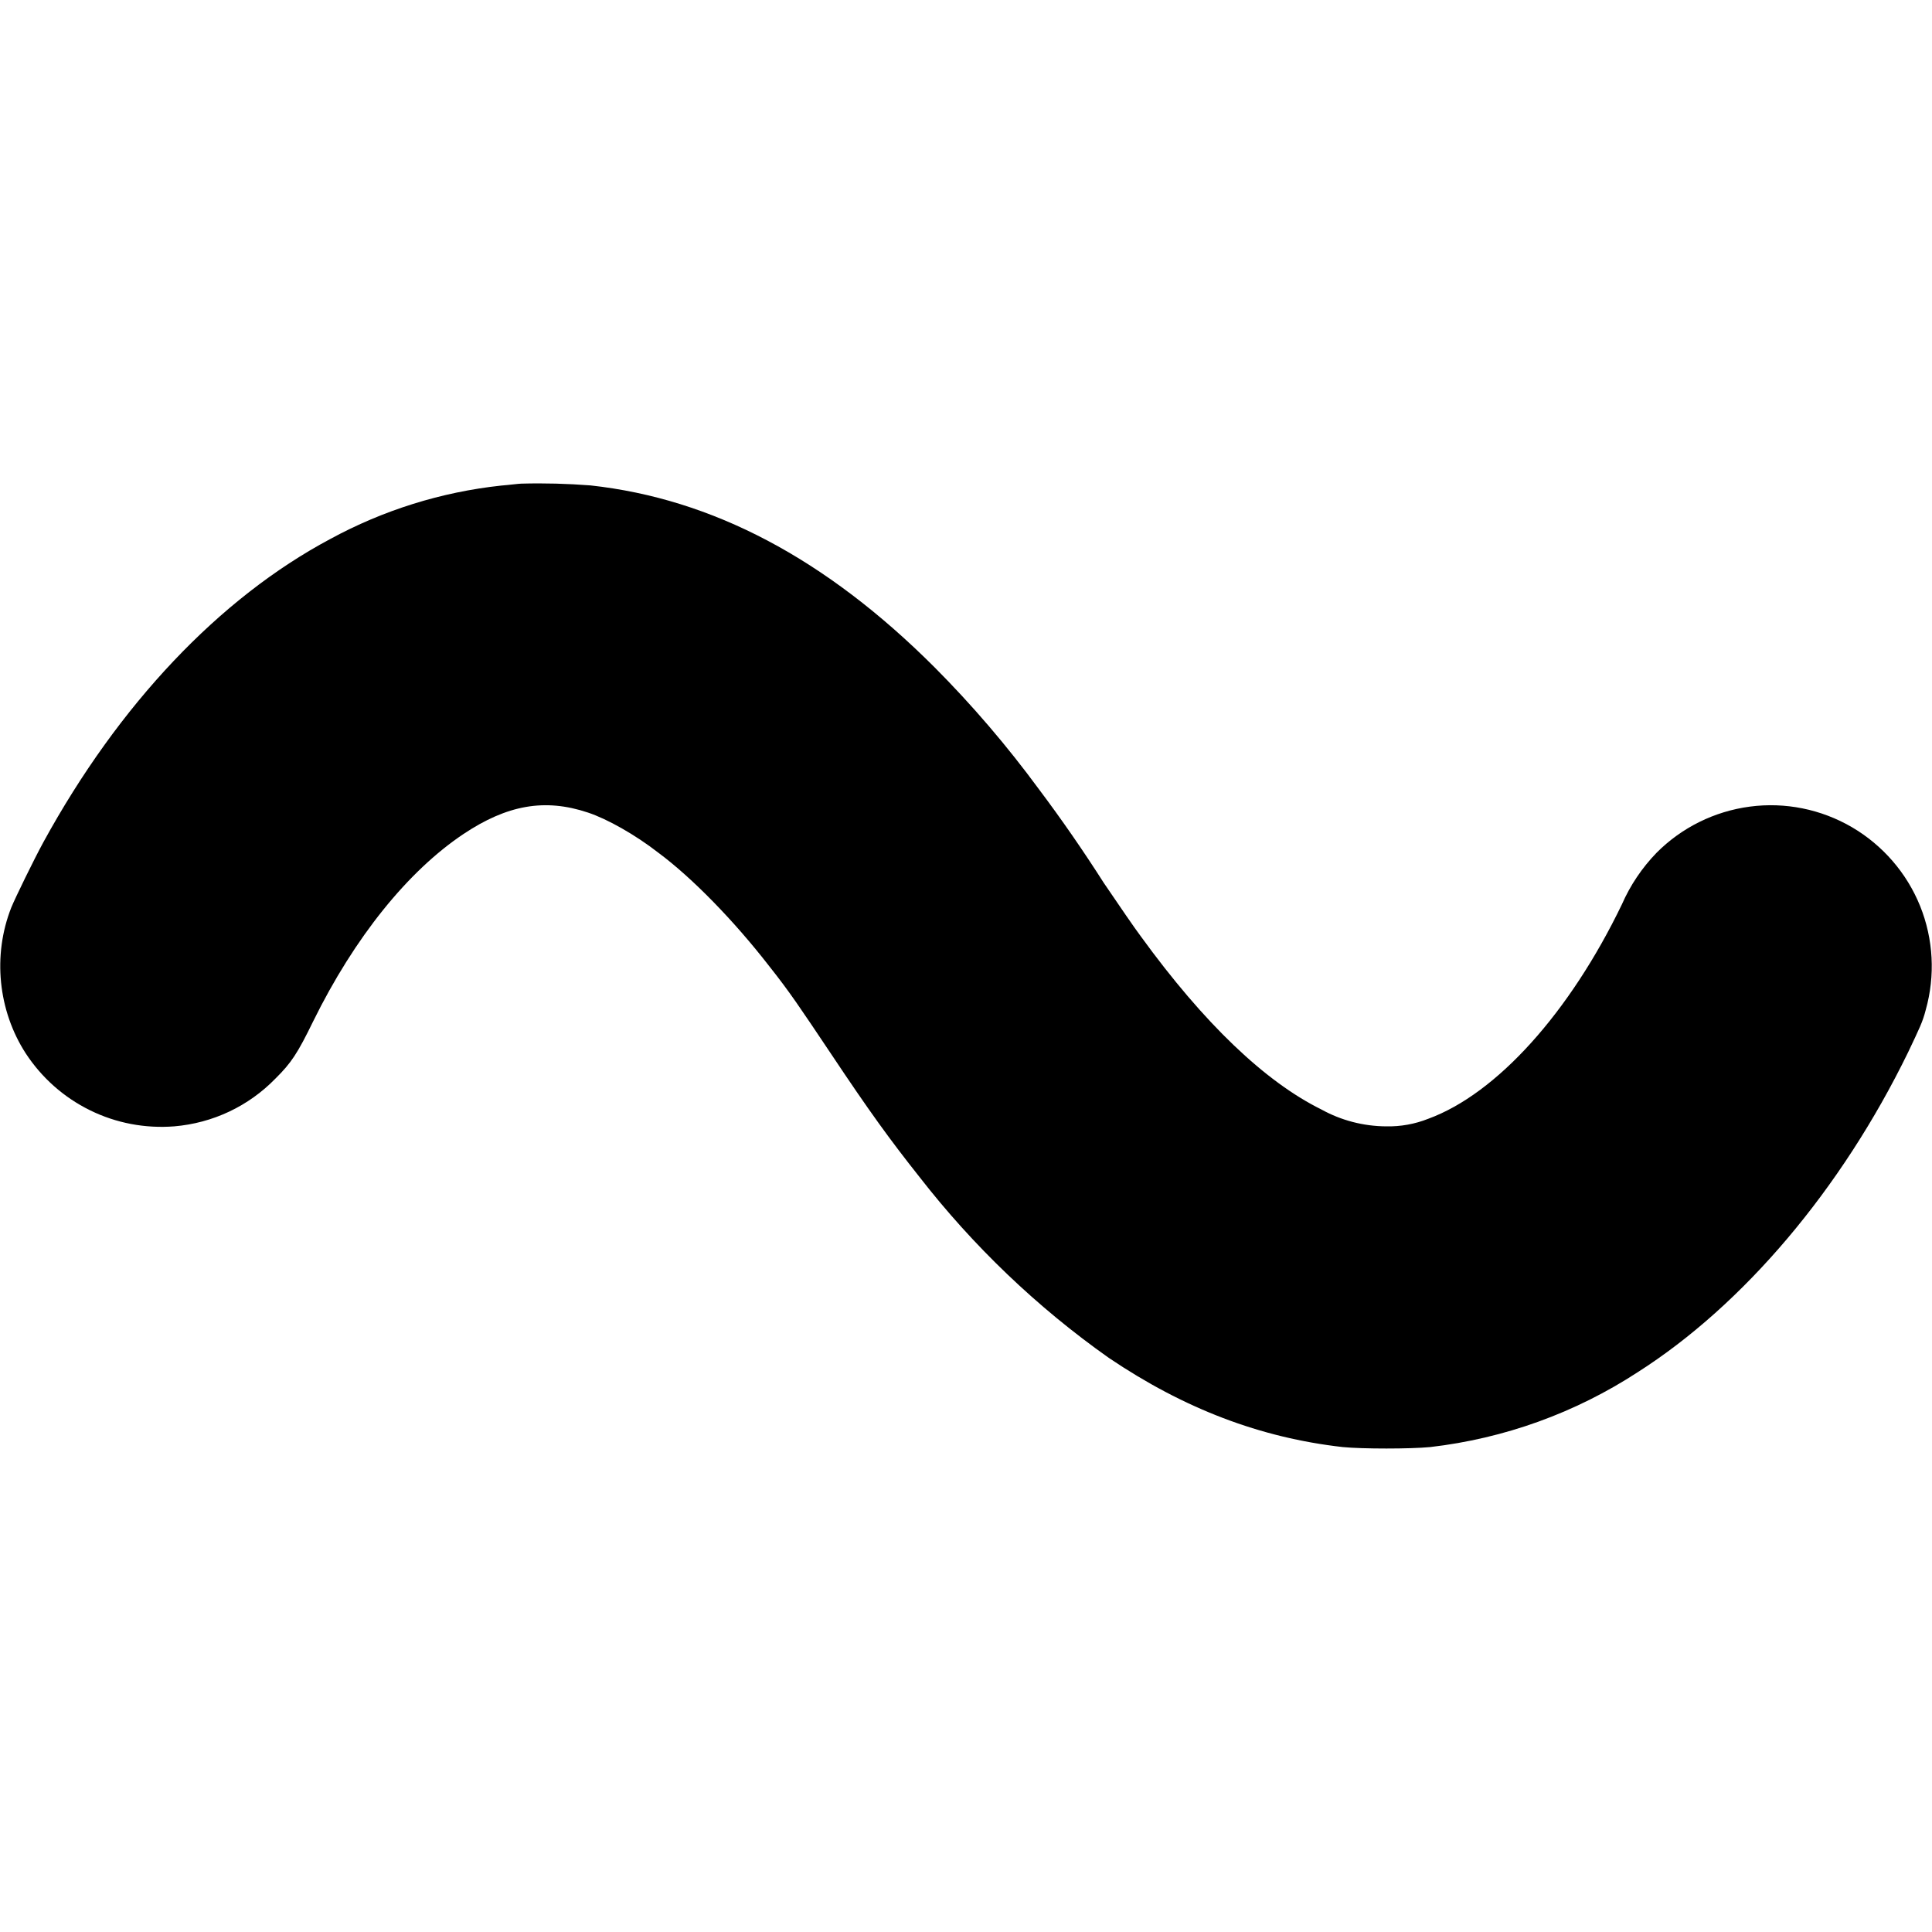
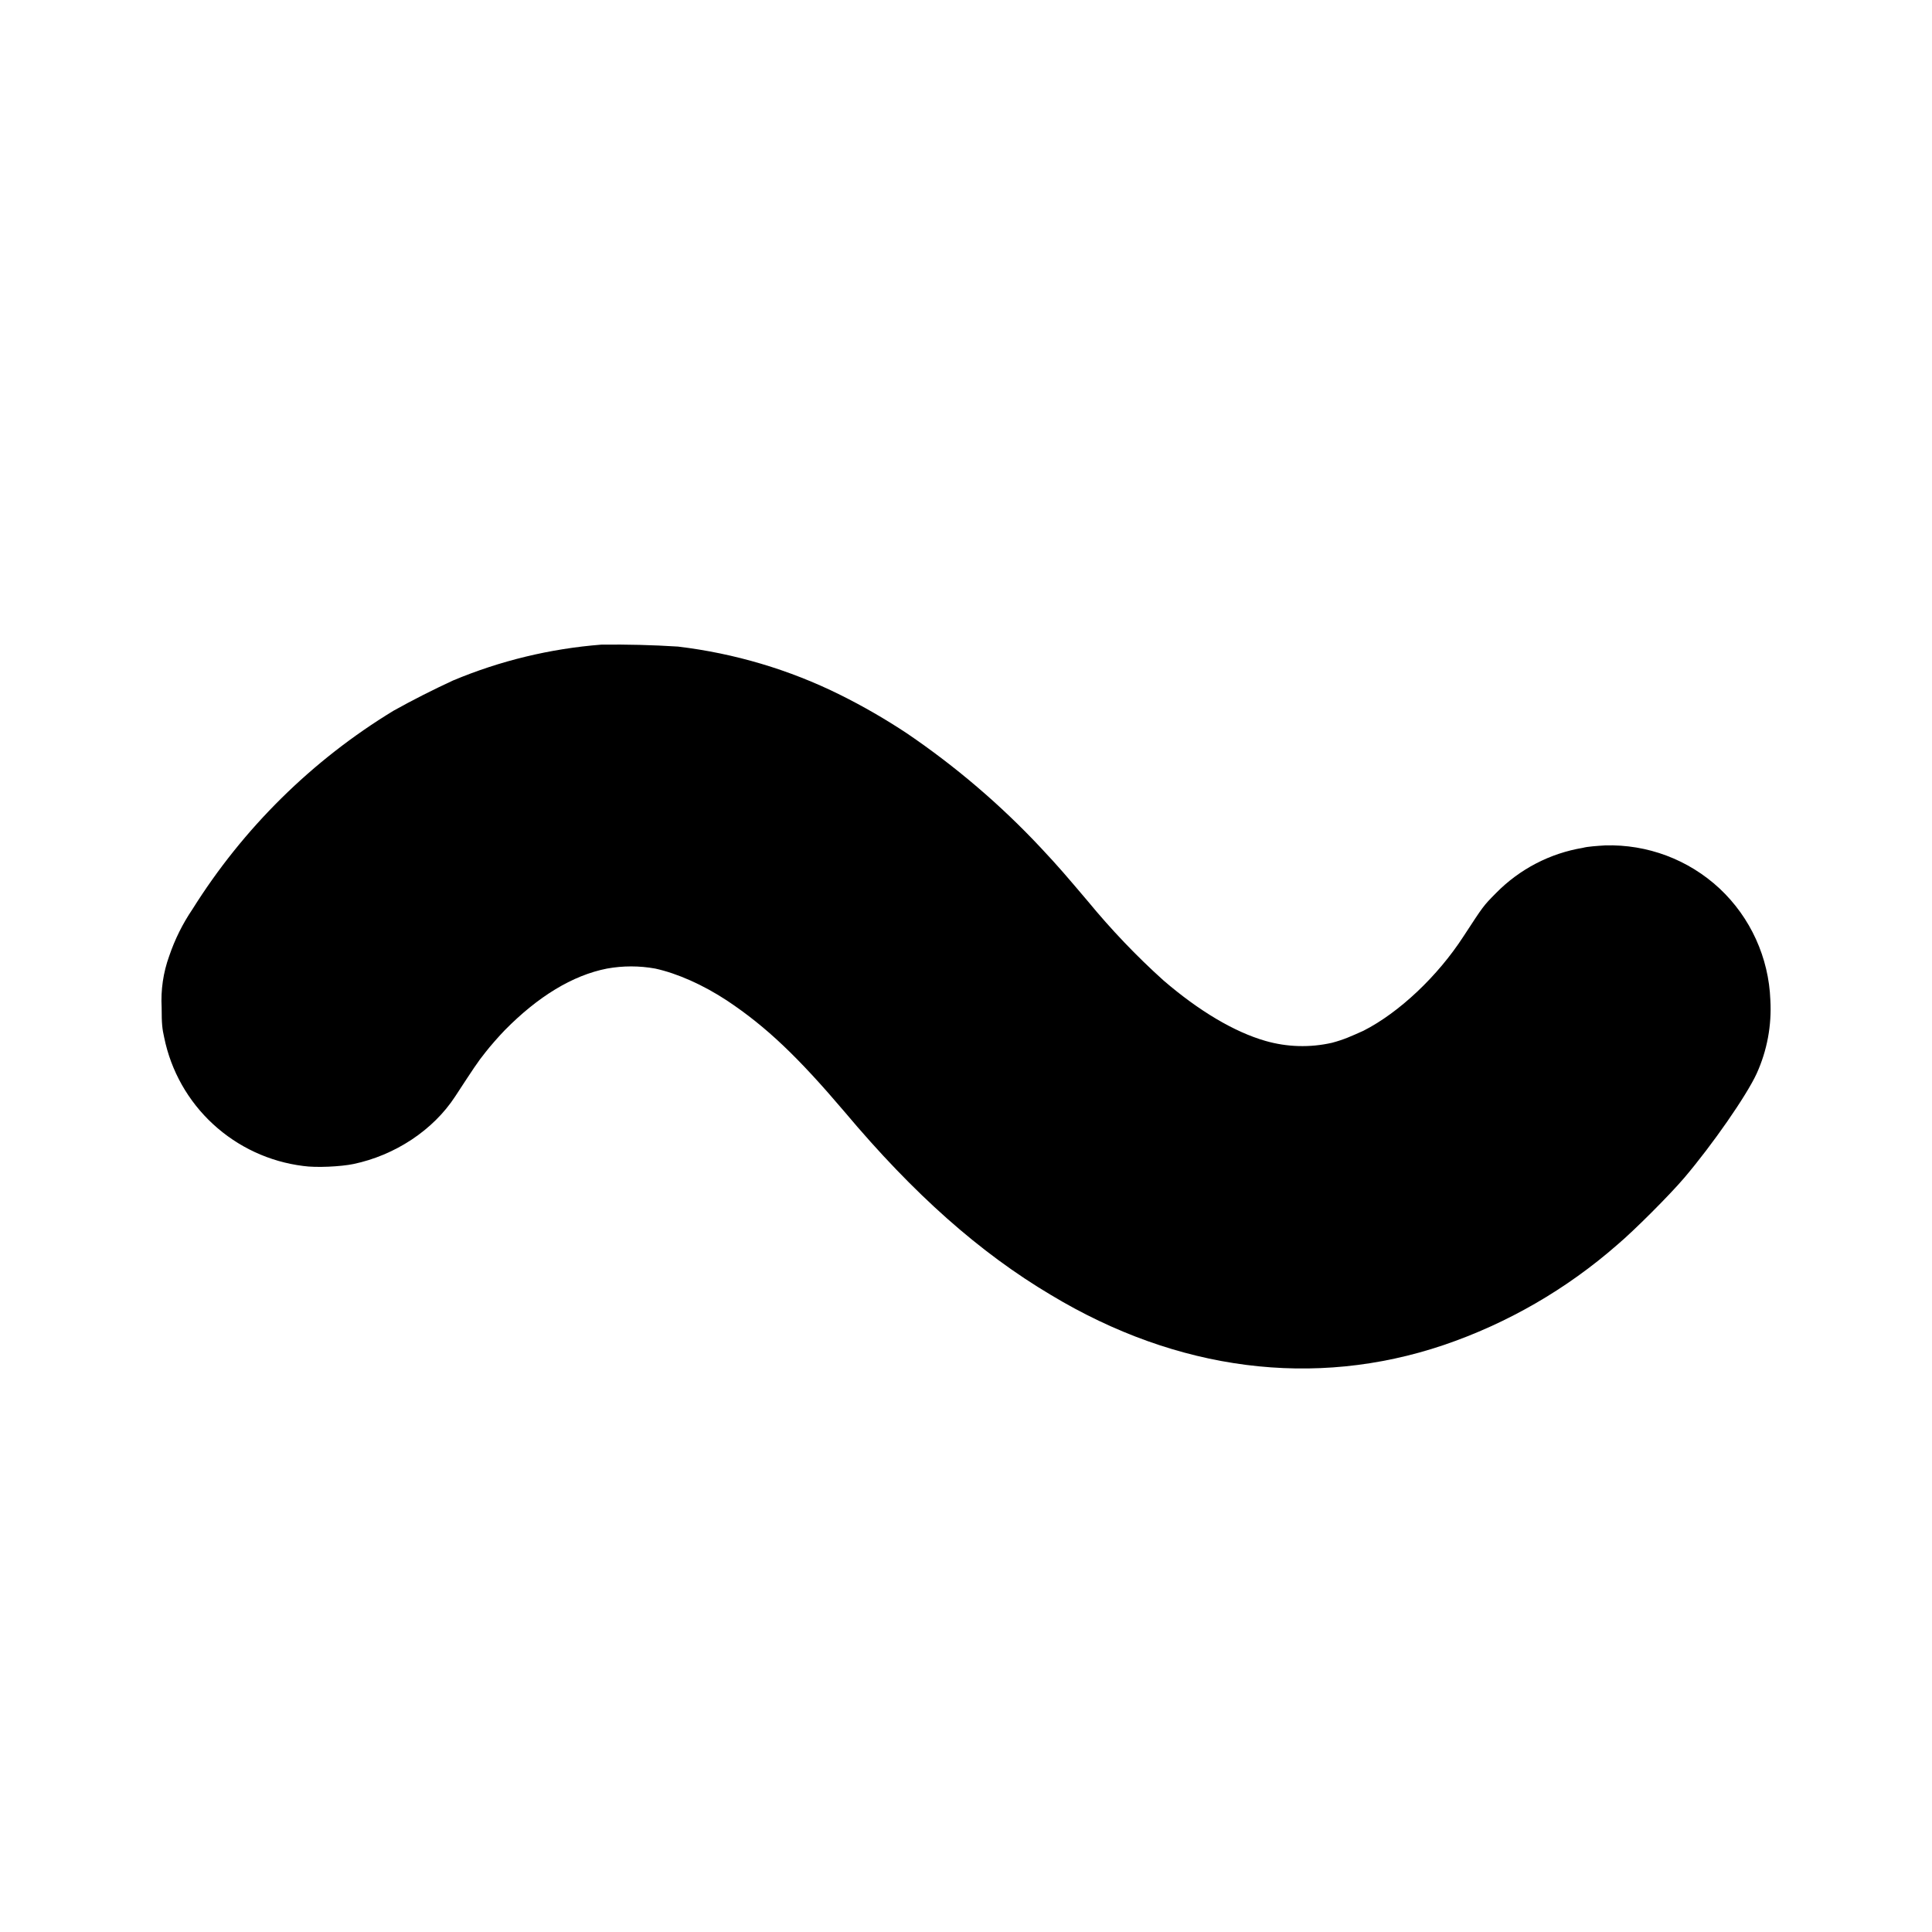
<svg xmlns="http://www.w3.org/2000/svg" width="12" height="12" viewBox="0 0 12 12" fill="none">
-   <path d="M3.238 3.004C3.223 3.004 3.164 3.012 3.113 3.016C2.741 3.056 2.38 3.169 2.051 3.348C1.363 3.715 0.738 4.375 0.27 5.23C0.21 5.34 0.094 5.578 0.07 5.637C-0.047 5.934 -0.012 6.277 0.16 6.543C0.259 6.694 0.396 6.816 0.559 6.896C0.721 6.976 0.902 7.01 1.082 6.996C1.321 6.976 1.544 6.871 1.711 6.699C1.809 6.602 1.848 6.543 1.945 6.344C2.203 5.82 2.535 5.41 2.879 5.18C3.149 5 3.383 4.957 3.652 5.047C3.77 5.086 3.945 5.184 4.09 5.297C4.3 5.453 4.559 5.719 4.777 6C4.907 6.164 4.969 6.258 5.16 6.543C5.402 6.906 5.527 7.078 5.71 7.309C6.045 7.74 6.441 8.119 6.887 8.434C7.355 8.75 7.828 8.93 8.34 8.988C8.465 9 8.758 9 8.883 8.988C9.343 8.935 9.784 8.776 10.172 8.523C10.828 8.105 11.437 7.387 11.852 6.535C11.922 6.387 11.942 6.348 11.961 6.273C12.021 6.06 12.009 5.833 11.926 5.627C11.843 5.422 11.694 5.25 11.503 5.138C11.311 5.026 11.088 4.981 10.869 5.01C10.649 5.039 10.445 5.14 10.289 5.297C10.199 5.39 10.126 5.498 10.074 5.617C9.75 6.289 9.297 6.793 8.871 6.949C8.788 6.982 8.699 6.998 8.609 6.996C8.468 6.995 8.33 6.959 8.207 6.891C7.859 6.719 7.48 6.359 7.086 5.816C7.051 5.77 6.949 5.621 6.856 5.484C6.729 5.285 6.595 5.091 6.453 4.902C6.256 4.634 6.04 4.381 5.805 4.145C5.129 3.469 4.425 3.098 3.668 3.015C3.525 3.004 3.381 3 3.238 3.004Z" fill="currentColor" />
+   <path d="M3.734 4.004C3.417 4.029 3.106 4.104 2.813 4.227C2.688 4.285 2.565 4.347 2.445 4.414C1.938 4.722 1.51 5.145 1.195 5.648C1.134 5.738 1.086 5.835 1.051 5.938C1.014 6.04 0.998 6.149 1.004 6.258C1.004 6.363 1.008 6.391 1.02 6.445C1.062 6.651 1.168 6.839 1.323 6.982C1.478 7.125 1.674 7.216 1.883 7.242C1.965 7.254 2.117 7.246 2.195 7.23C2.453 7.176 2.691 7.02 2.828 6.809C2.938 6.641 2.968 6.594 3.016 6.535C3.043 6.5 3.098 6.437 3.136 6.398C3.34 6.191 3.555 6.058 3.77 6.016C3.869 5.998 3.971 5.998 4.07 6.016C4.207 6.046 4.367 6.117 4.516 6.215C4.762 6.379 4.957 6.566 5.246 6.906C5.676 7.418 6.086 7.781 6.527 8.043C7.312 8.516 8.164 8.625 8.965 8.355C9.363 8.22 9.731 8.007 10.047 7.73C10.148 7.645 10.371 7.422 10.461 7.316C10.637 7.109 10.848 6.805 10.911 6.668C10.976 6.525 11.005 6.368 10.996 6.211C10.986 5.948 10.873 5.699 10.681 5.519C10.488 5.339 10.232 5.243 9.969 5.251C9.922 5.254 9.859 5.258 9.832 5.266C9.627 5.3 9.439 5.398 9.293 5.546C9.211 5.629 9.215 5.625 9.09 5.816C8.93 6.063 8.691 6.289 8.469 6.402C8.391 6.437 8.348 6.457 8.273 6.477C8.136 6.508 7.994 6.504 7.859 6.465C7.668 6.41 7.449 6.281 7.227 6.09C7.058 5.938 6.901 5.773 6.757 5.598C6.621 5.438 6.582 5.391 6.465 5.266C6.215 4.999 5.936 4.761 5.633 4.555C5.5 4.467 5.362 4.387 5.219 4.316C4.903 4.159 4.562 4.058 4.211 4.016C4.052 4.006 3.893 4.002 3.734 4.004Z" fill="currentColor" />
</svg>
